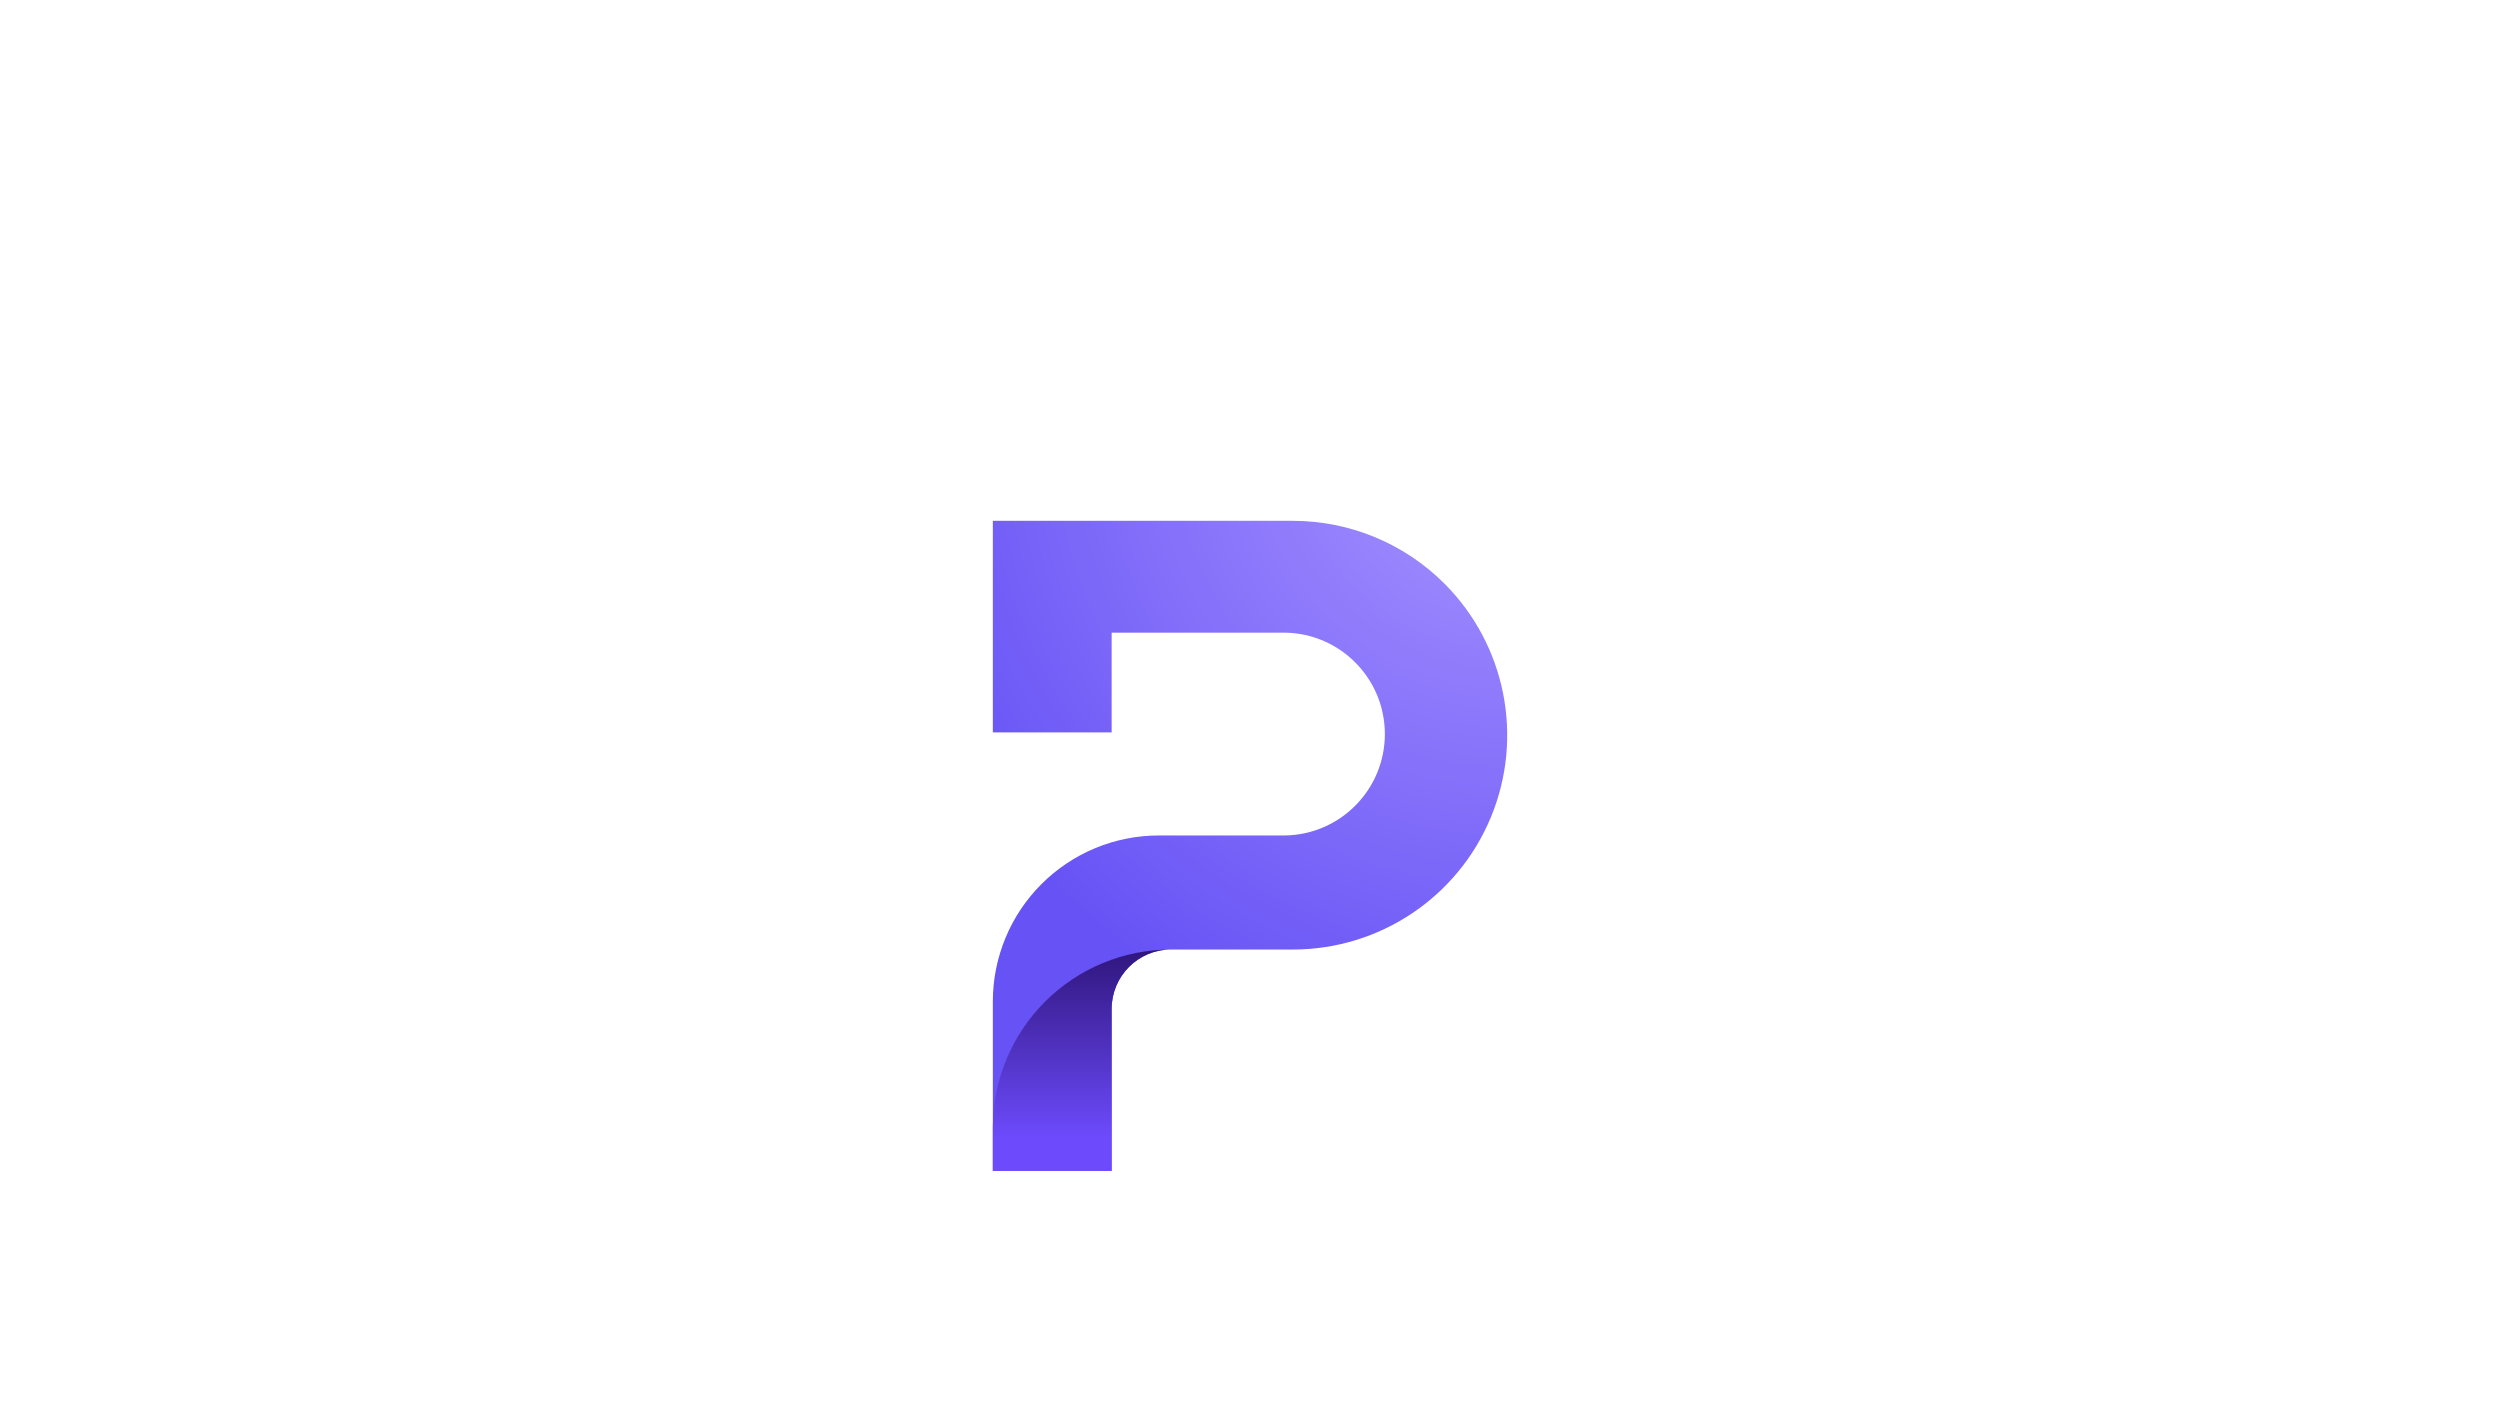
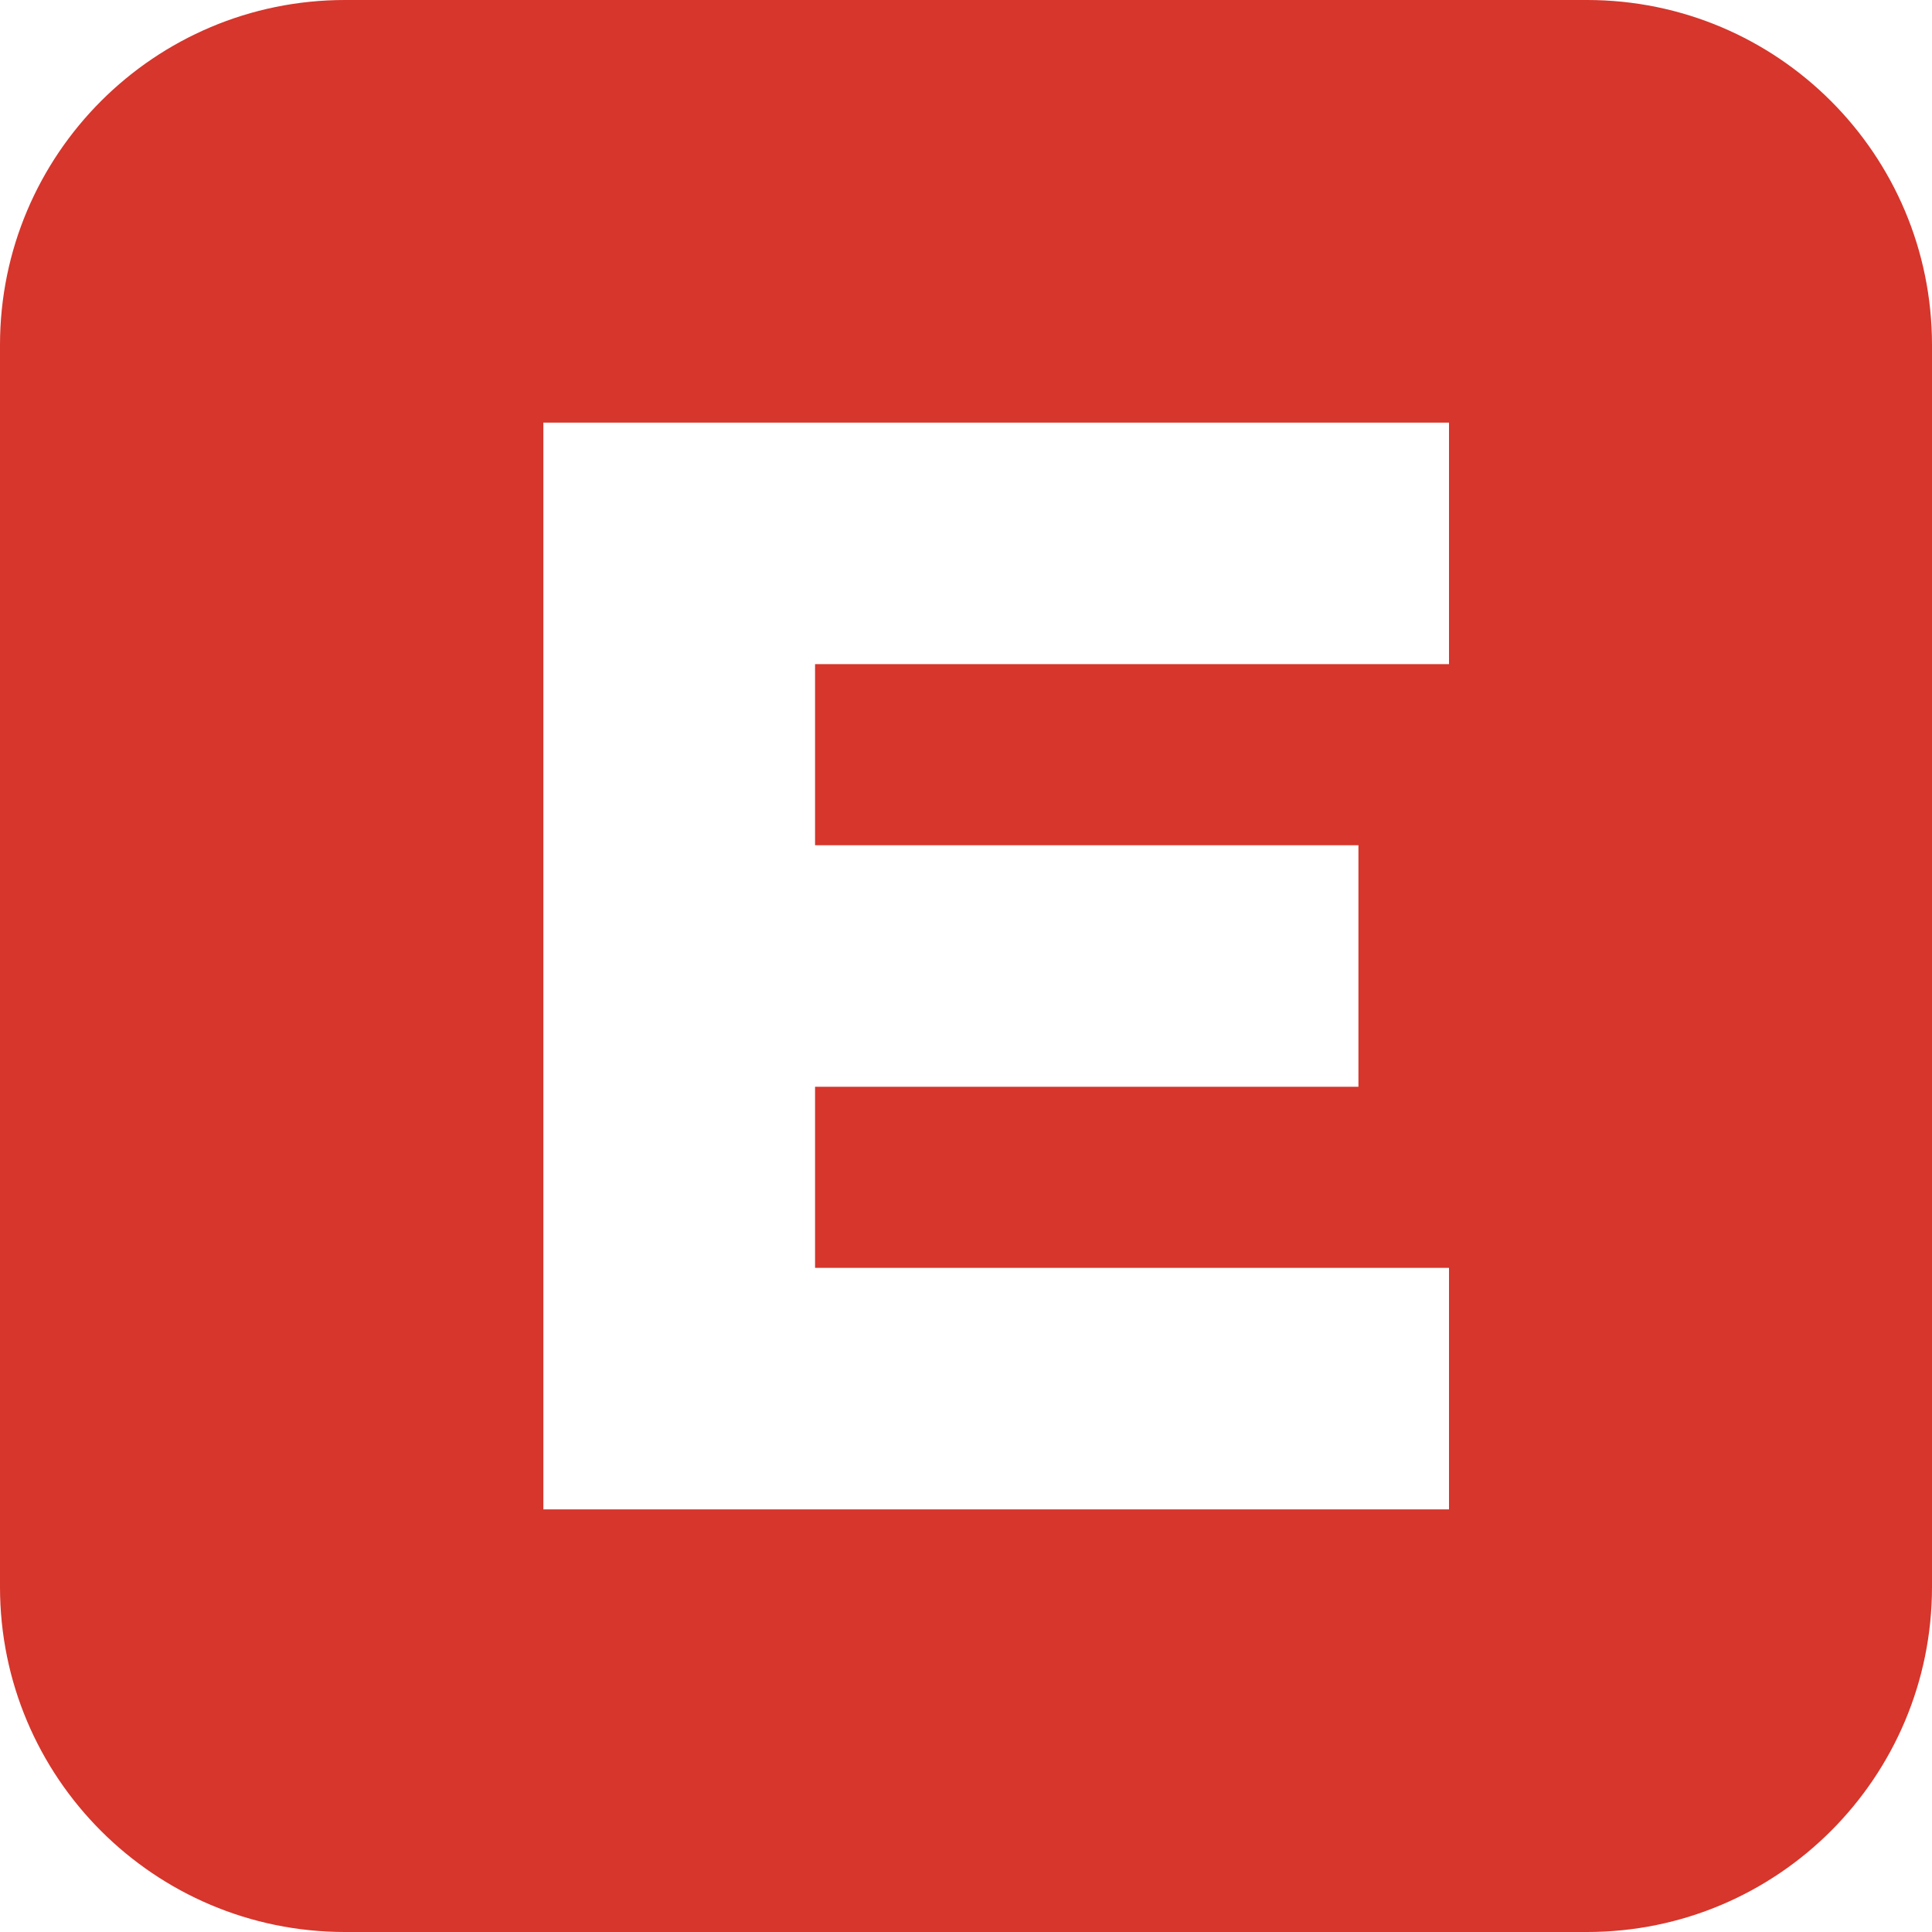
- <svg xmlns="http://www.w3.org/2000/svg" width="384" height="216" fill="none" viewBox="0 0 384 216">
-   <path fill="url(#paint0_radial_5741_18674)" d="M152.499 153.845v26h18.25v-24.872a9.122 9.122 0 019.125-9.125h18.713a32.913 32.913 0 0030.414-20.324 32.932 32.932 0 00-7.135-35.88A32.922 32.922 0 00198.587 80h-46.088v32.5h18.25V97.175h26.603a15.578 15.578 0 010 31.153h-19.343a25.483 25.483 0 00-18.044 7.471 25.508 25.508 0 00-7.466 18.046z" />
-   <path fill="url(#paint1_linear_5741_18674)" d="M179.869 145.845a27.357 27.357 0 00-19.354 8.015 27.359 27.359 0 00-8.016 19.355v6.627h18.25V154.97a9.125 9.125 0 019.12-9.125z" />
-   <defs>
-     <radialGradient id="paint0_radial_5741_18674" cx="0" cy="0" r="1" gradientTransform="translate(231.787 66.138) scale(100.493)" gradientUnits="userSpaceOnUse">
-       <stop stop-color="#A995FF" />
-       <stop offset="1" stop-color="#6652F5" />
-     </radialGradient>
-     <linearGradient id="paint1_linear_5741_18674" x1="166.184" x2="166.184" y1="174.925" y2="136.72" gradientUnits="userSpaceOnUse">
-       <stop stop-color="#6D4BFD" />
-       <stop offset="1" stop-color="#1C0554" />
-     </linearGradient>
-   </defs>
+ <svg xmlns="http://www.w3.org/2000/svg" width="56" height="56" viewBox="0 0 56 56">
+   <path fill="#d6362c" fill-rule="evenodd" d="M10 0h36a10 10 0 0 1 10 10v36a10 10 0 0 1-10 10H10A10 10 0 0 1 0 46V10A10 10 0 0 1 10 0zM15.75 12.25v31.5H42v-7H23.625v-5.25H39.375v-7H23.625v-5.25H42v-7z" />
</svg>
